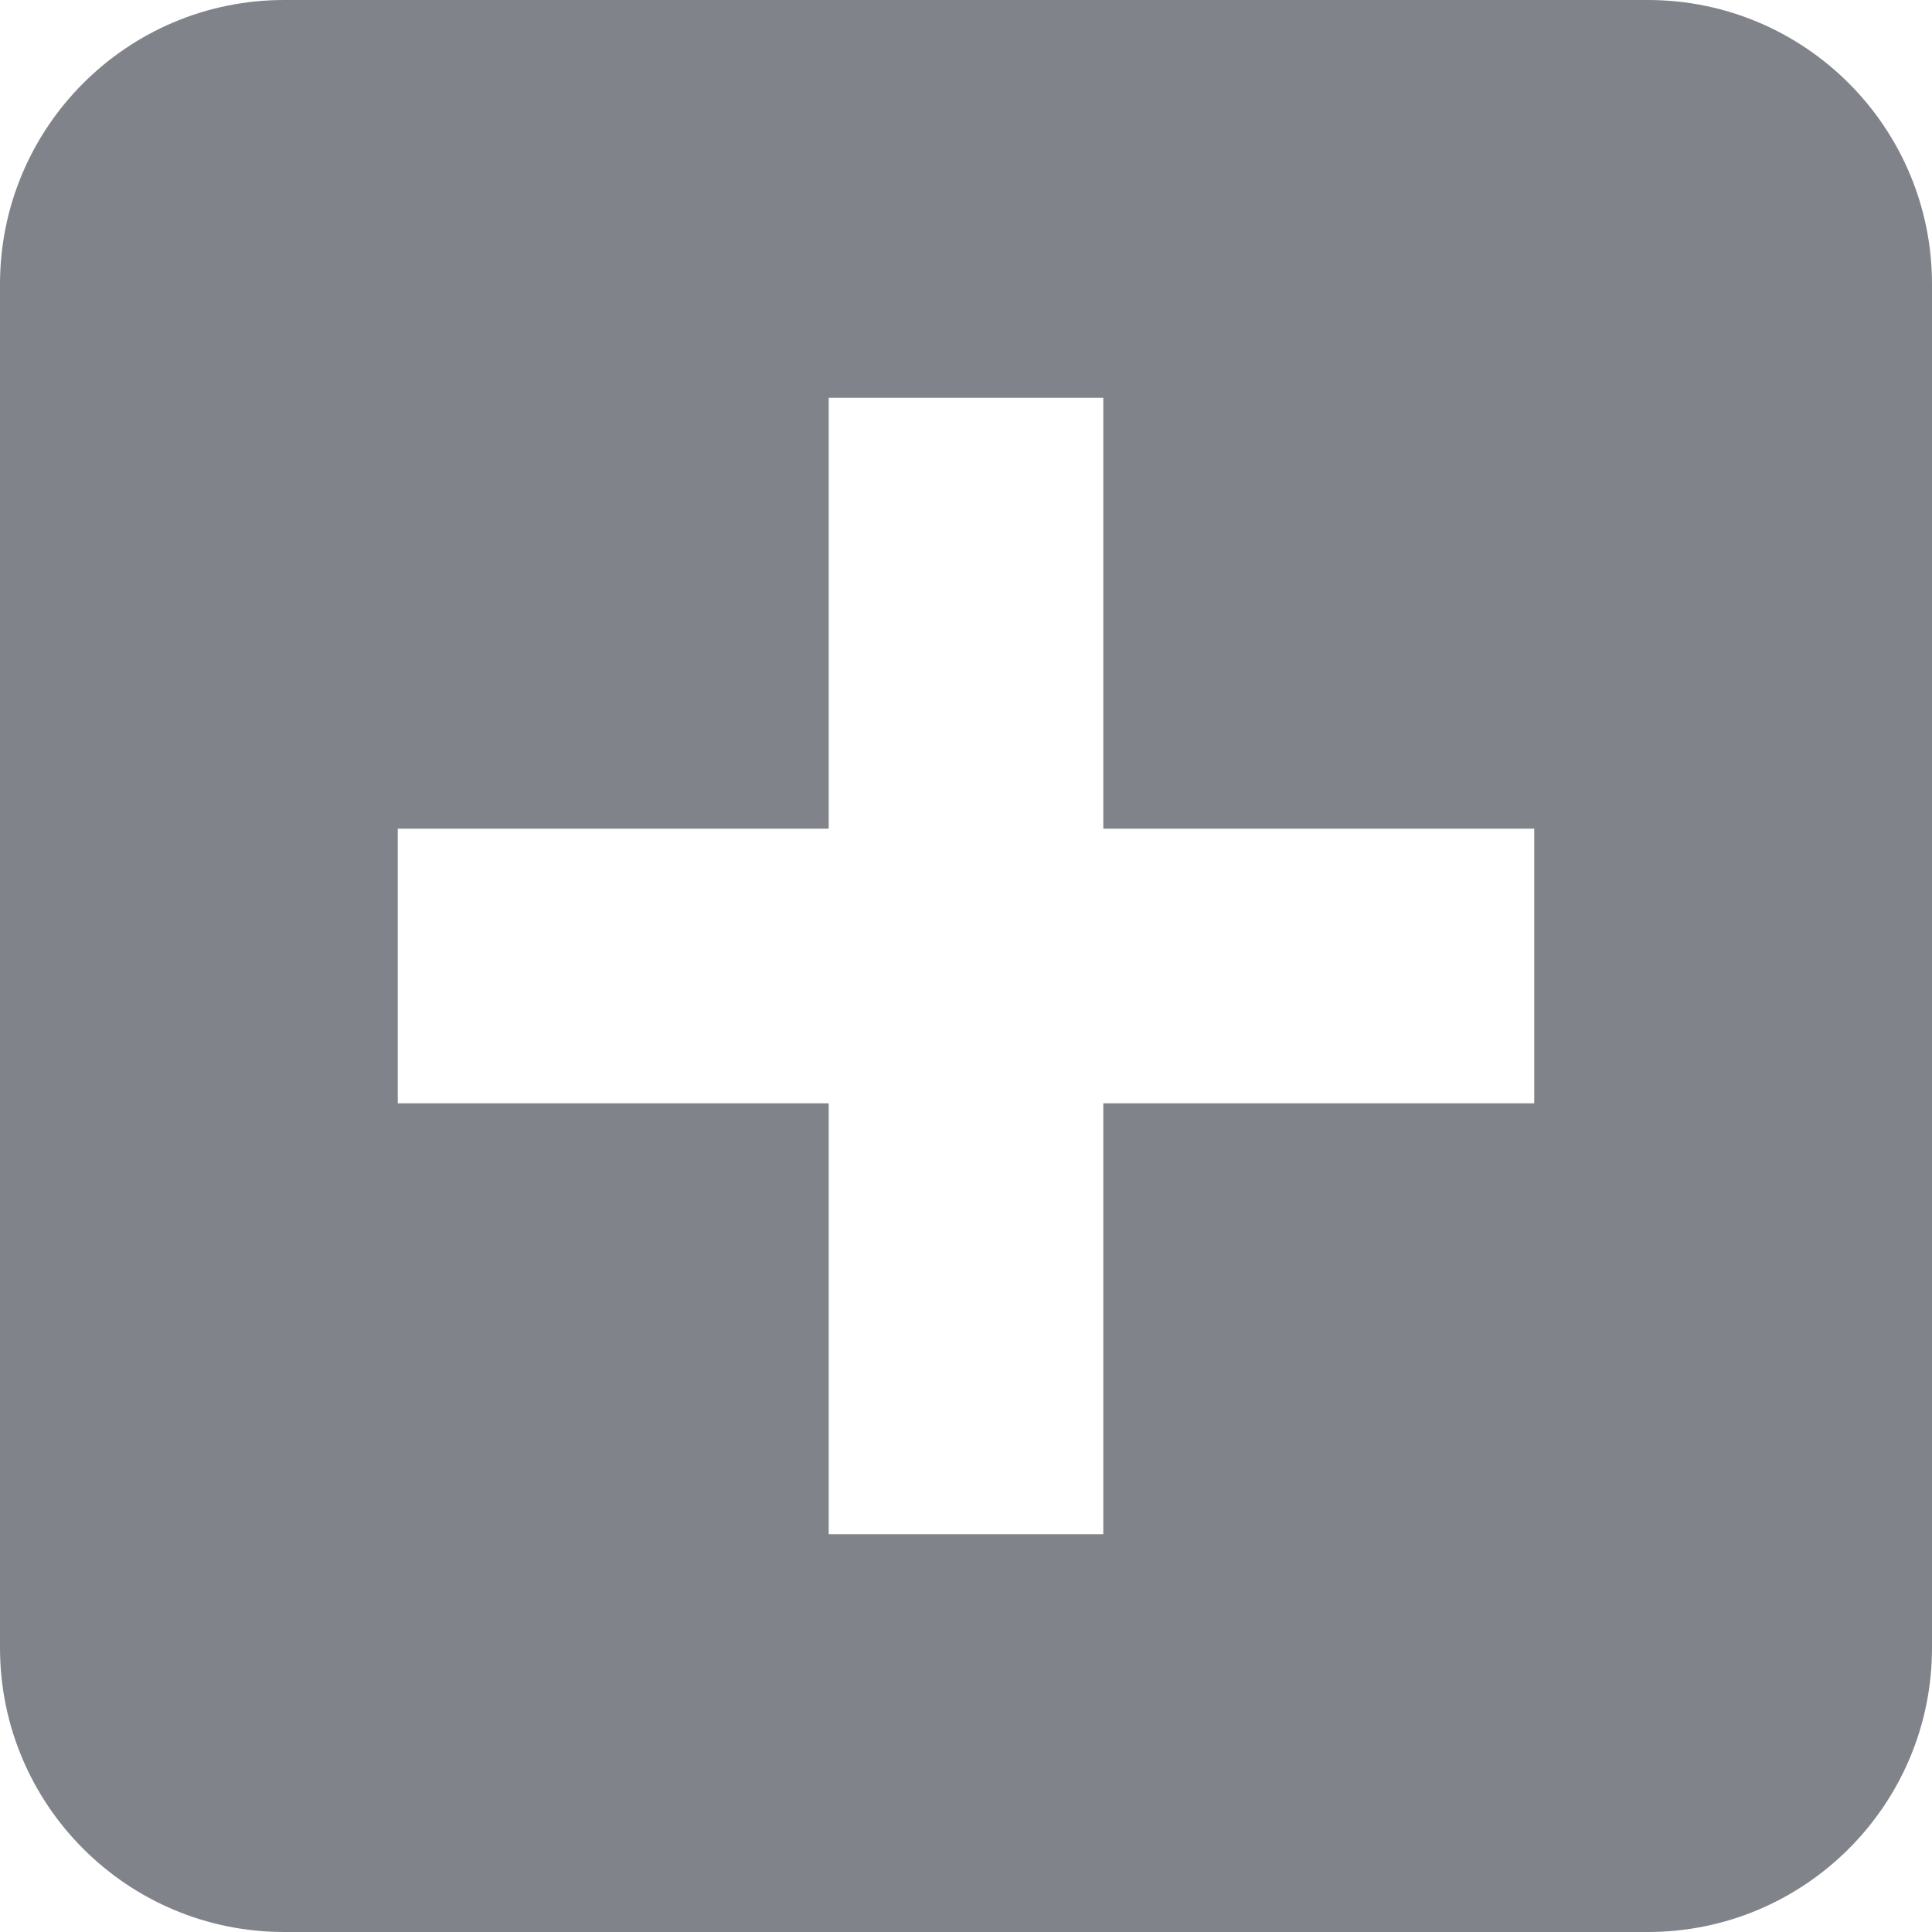
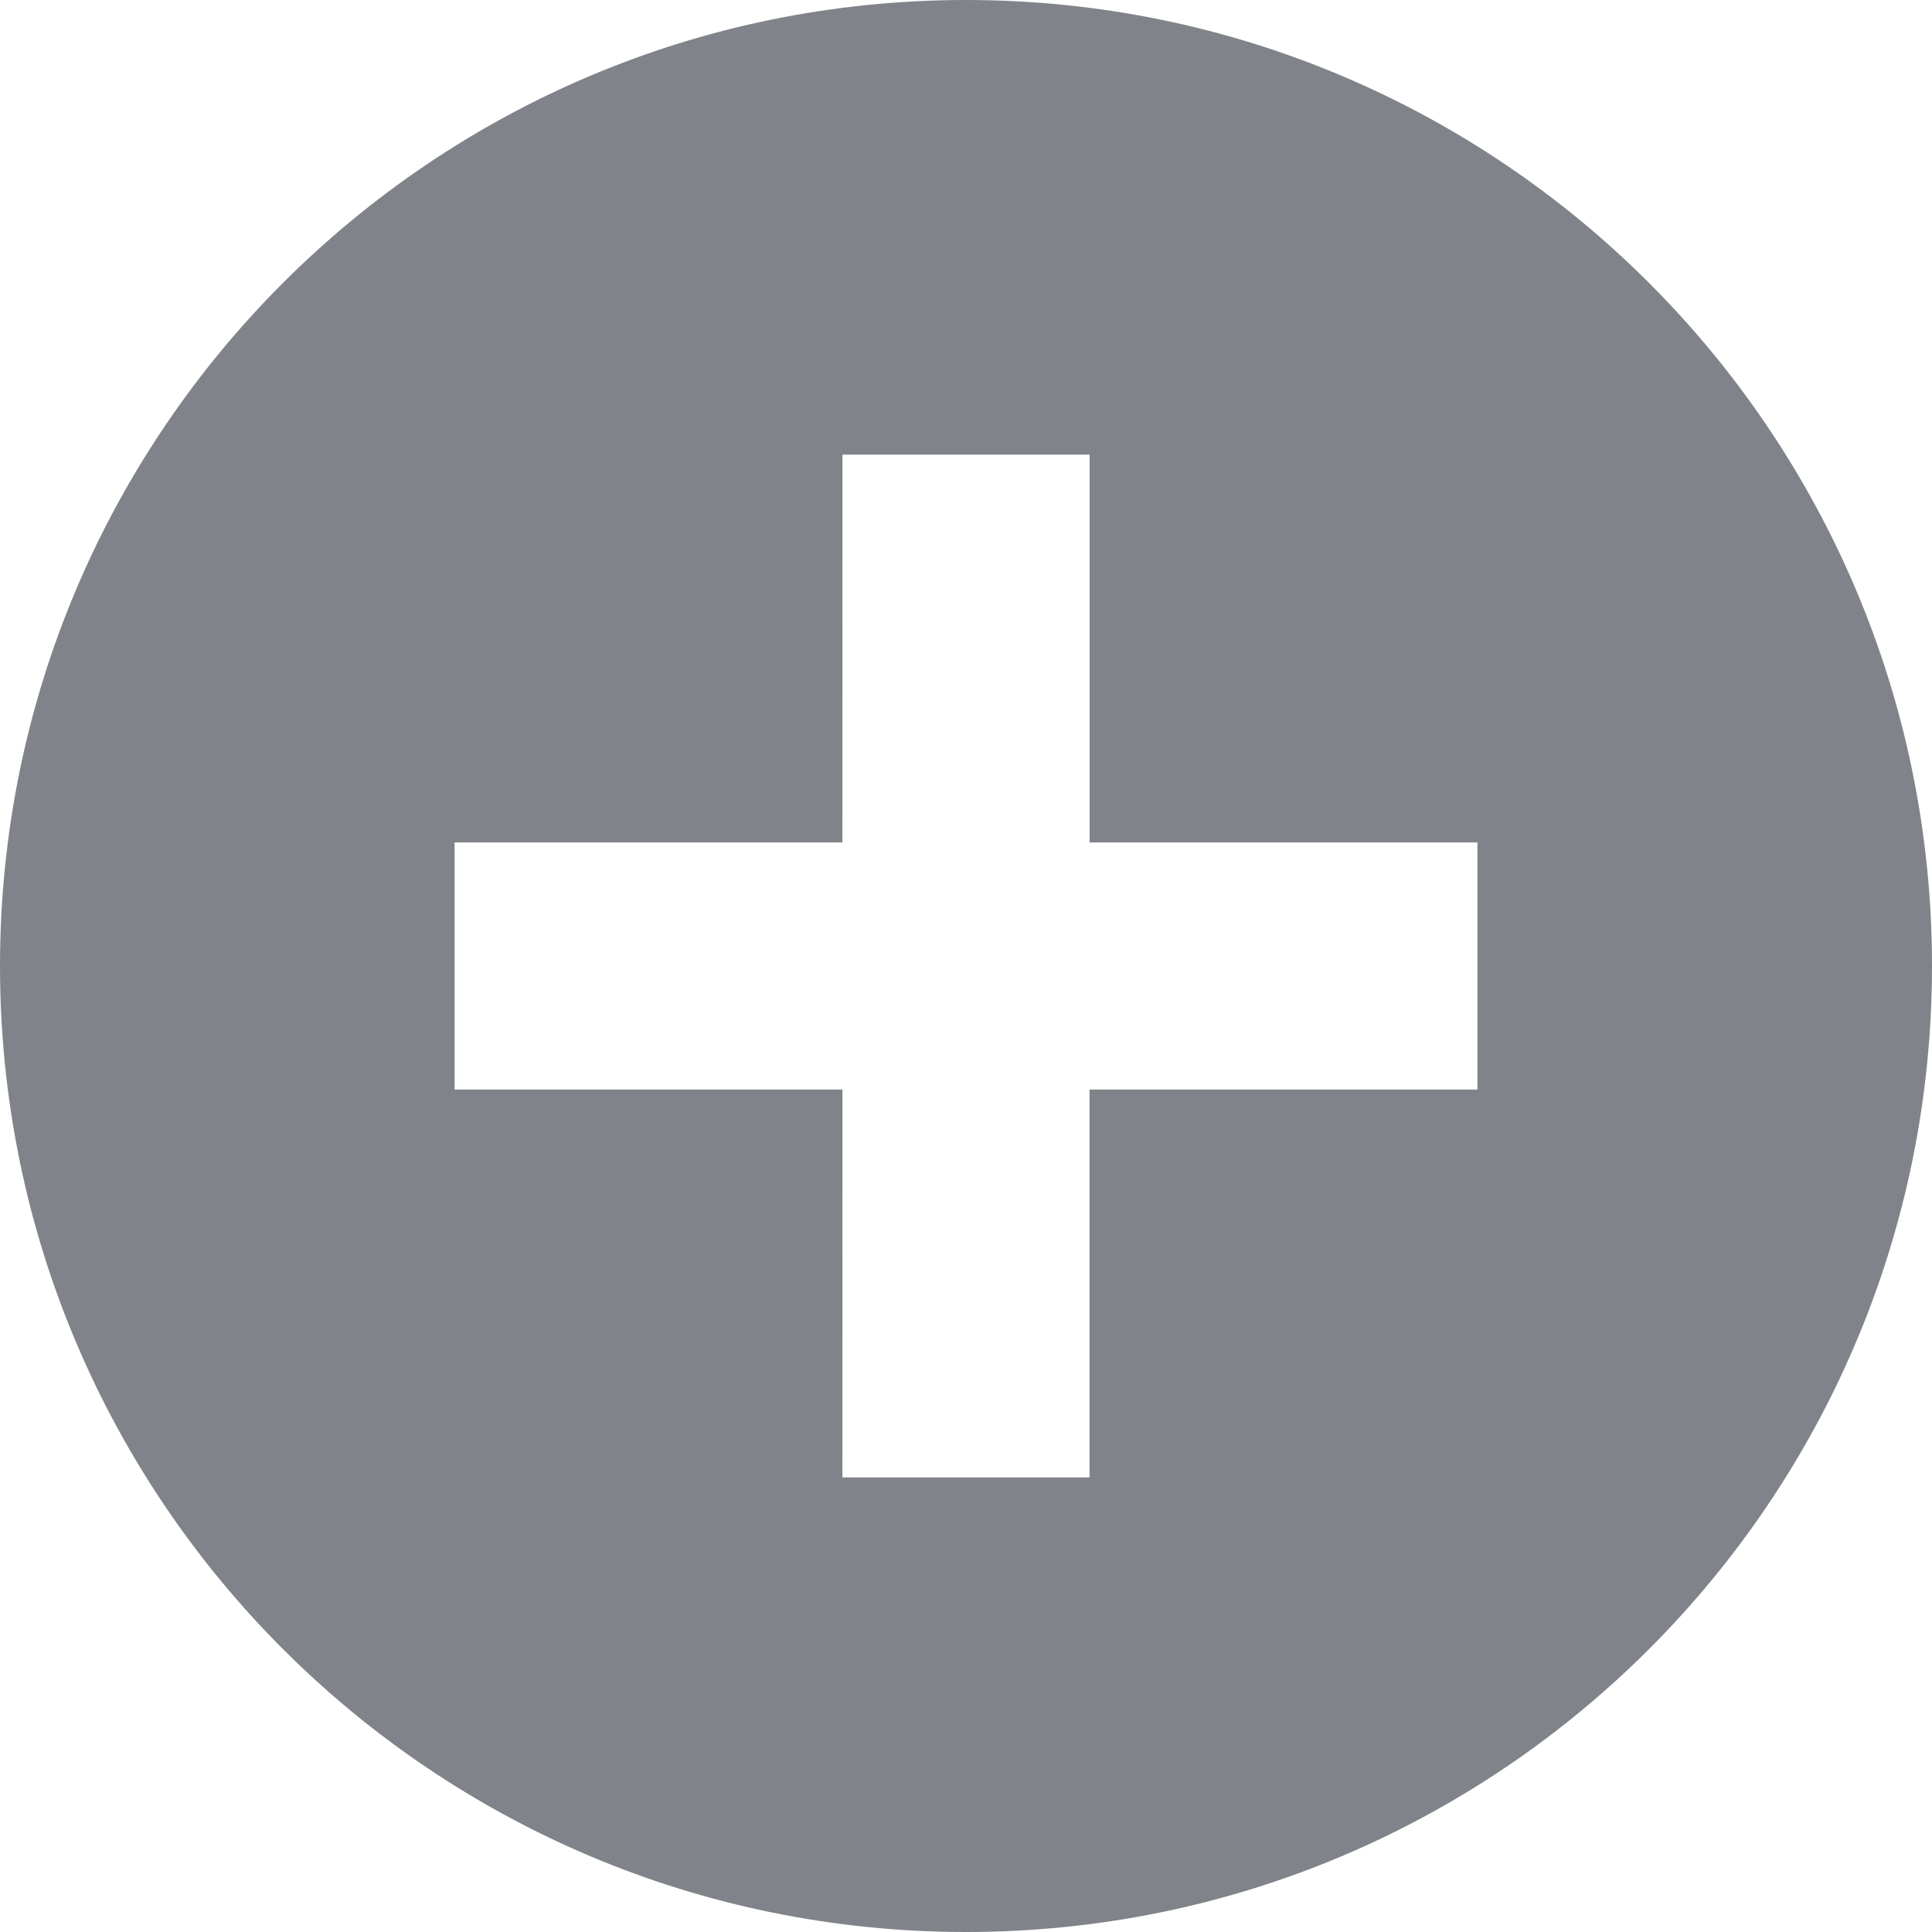
<svg xmlns="http://www.w3.org/2000/svg" width="34px" height="34px" viewBox="0 0 34 34" version="1.1">
  <g id="Page-1" stroke="none" stroke-width="1" fill="none" fill-rule="evenodd">
-     <path d="M29,0 C31.761,-5.07265313e-16 34,2.239 34,5 L34,29 C34,31.761 31.761,34 29,34 L5,34 C2.239,34 2.11453371e-15,31.761 0,29 L0,5 C-3.38176876e-16,2.239 2.239,2.28362215e-15 5,0 L29,0 Z M19.416,7 L14.584,7 L14.584,14.584 L7,14.584 L7,19.416 L14.584,19.416 L14.584,27 L19.416,27 L19.416,19.416 L27,19.416 L27,14.584 L19.416,14.584 L19.416,7 Z" id="NewTag" fill="#80848A" />
+     <path d="M17,0 C26.389,0 34,7.611 34,17 C34,26.389 26.389,34 17,34 C7.611,34 0,26.389 0,17 C0,7.611 7.611,0 17,0 Z M19.175,8 L14.826,8 L14.825,14.826 L8,14.826 L8,19.174 L14.826,19.174 L14.825,26 L19.174,26 L19.174,19.174 L26,19.174 L26,14.826 L19.175,14.826 L19.175,8 Z" id="NewTag" fill="#80848A" />
  </g>
</svg>
